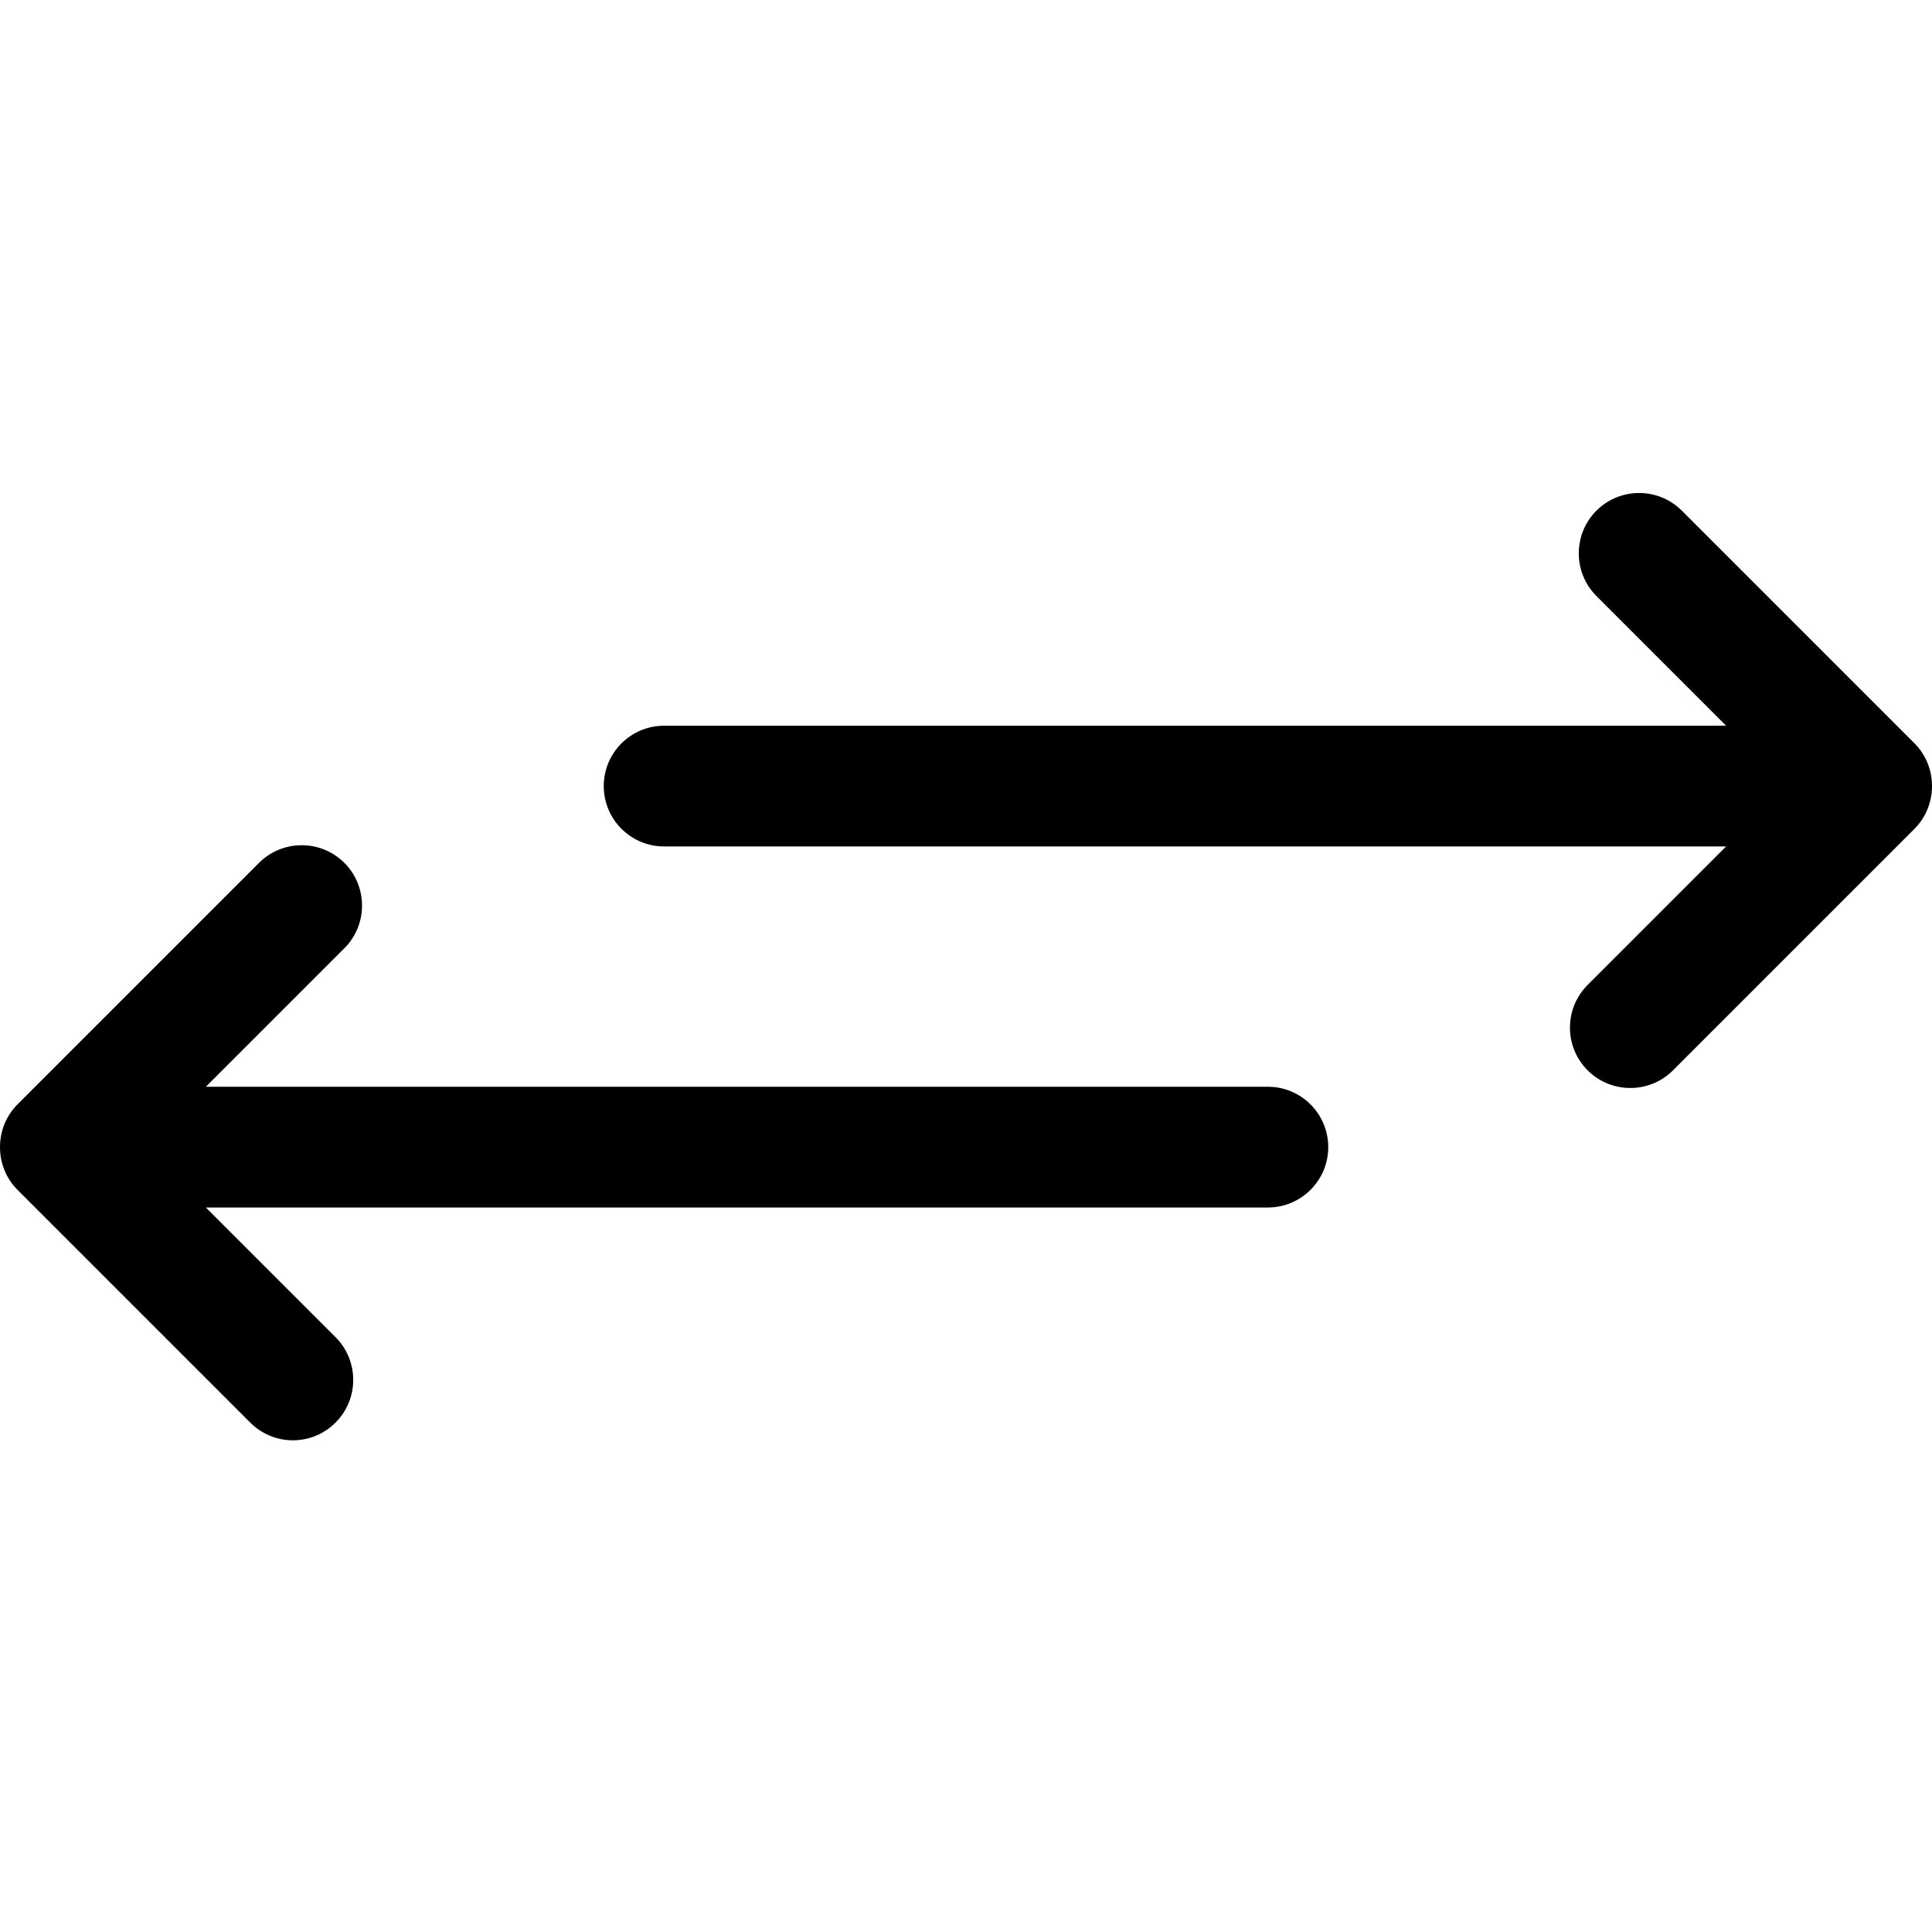
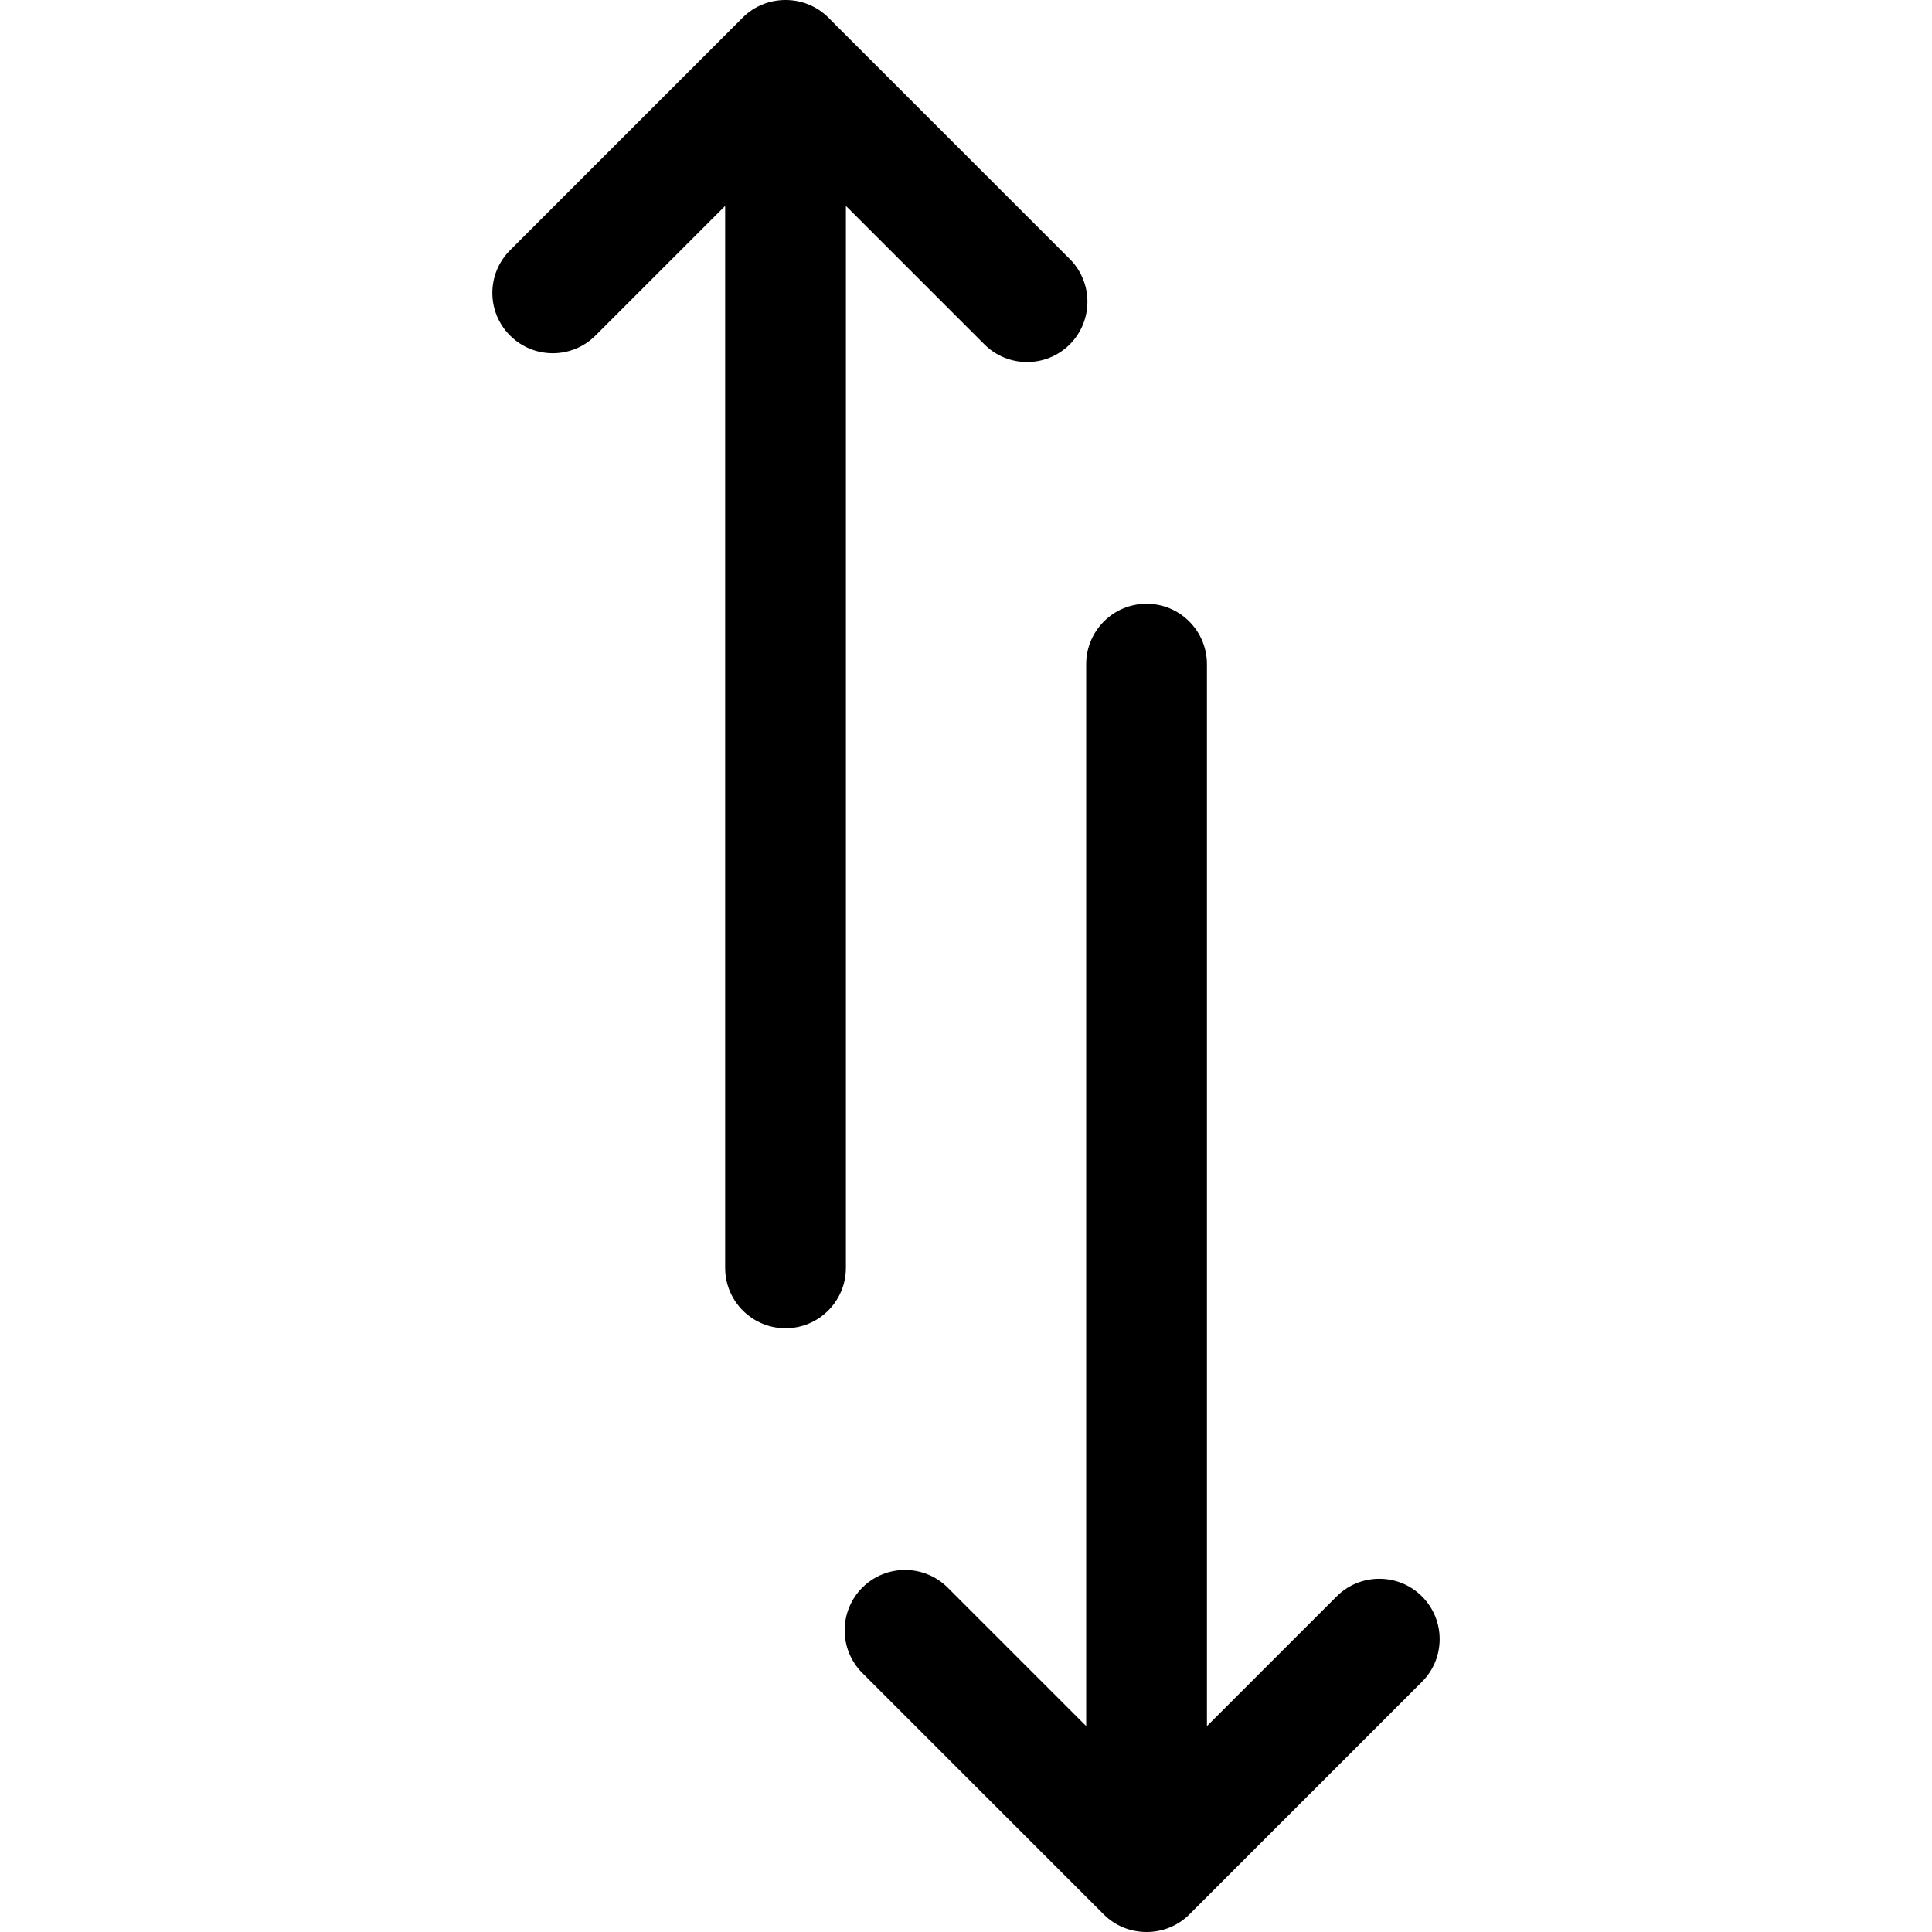
- <svg xmlns="http://www.w3.org/2000/svg" width="32" height="32" viewBox="0 0 32 32" fill="#000000">
-   <g>
-     <path d="M 5.558,23.562c 0.39-0.39, 0.39-1.024,0-1.414L 3.41,20L 21,20 c 0.552,0, 1-0.448, 1-1 C 22,18.448, 21.552,18, 21,18L 3.41,18 l 2.294-2.294c 0.39-0.39, 0.39-1.024,0-1.414c-0.39-0.39-1.024-0.39-1.414,0L 0.292,18.29 C 0.096,18.486,0,18.742,0,19c0,0.258, 0.096,0.514, 0.292,0.71l 3.852,3.852C 4.536,23.954, 5.168,23.954, 5.558,23.562zM 31.708,12.31l-3.852-3.852c-0.39-0.39-1.024-0.39-1.414,0s-0.39,1.024,0,1.414l 2.148,2.148L 11,12.020 C 10.448,12.020, 10,12.468, 10,13.020s 0.448,1, 1,1l 17.59,0 l-2.294,2.294c-0.39,0.39-0.39,1.024,0,1.414 c 0.39,0.39, 1.024,0.39, 1.414,0l 3.998-3.998C 31.904,13.534, 32,13.278, 32,13.020C 32,12.762, 31.904,12.506, 31.708,12.31z" />
+ <svg xmlns="http://www.w3.org/2000/svg" width="32" height="32" viewBox="0 0 32 32" fill="#000000" version="1.1" id="svg6">
+   <defs id="defs10" />
+   <g id="g4" transform="rotate(90,16.00538,16.00538)">
+     <path d="m 5.558,23.562 c 0.39,-0.39 0.39,-1.024 0,-1.414 L 3.41,20 H 21 c 0.552,0 1,-0.448 1,-1 0,-0.552 -0.448,-1 -1,-1 H 3.41 l 2.294,-2.294 c 0.39,-0.39 0.39,-1.024 0,-1.414 -0.39,-0.39 -1.024,-0.39 -1.414,0 L 0.292,18.29 C 0.096,18.486 0,18.742 0,19 c 0,0.258 0.096,0.514 0.292,0.71 l 3.852,3.852 c 0.392,0.392 1.024,0.392 1.414,0 z M 31.708,12.31 27.856,8.458 c -0.39,-0.39 -1.024,-0.39 -1.414,0 -0.39,0.39 -0.39,1.024 0,1.414 L 28.59,12.02 H 11 c -0.552,0 -1,0.448 -1,1 0,0.552 0.448,1 1,1 h 17.59 l -2.294,2.294 c -0.39,0.39 -0.39,1.024 0,1.414 0.39,0.39 1.024,0.39 1.414,0 L 31.708,13.73 C 31.904,13.534 32,13.278 32,13.02 32,12.762 31.904,12.506 31.708,12.31 Z" id="path2" />
  </g>
</svg>
